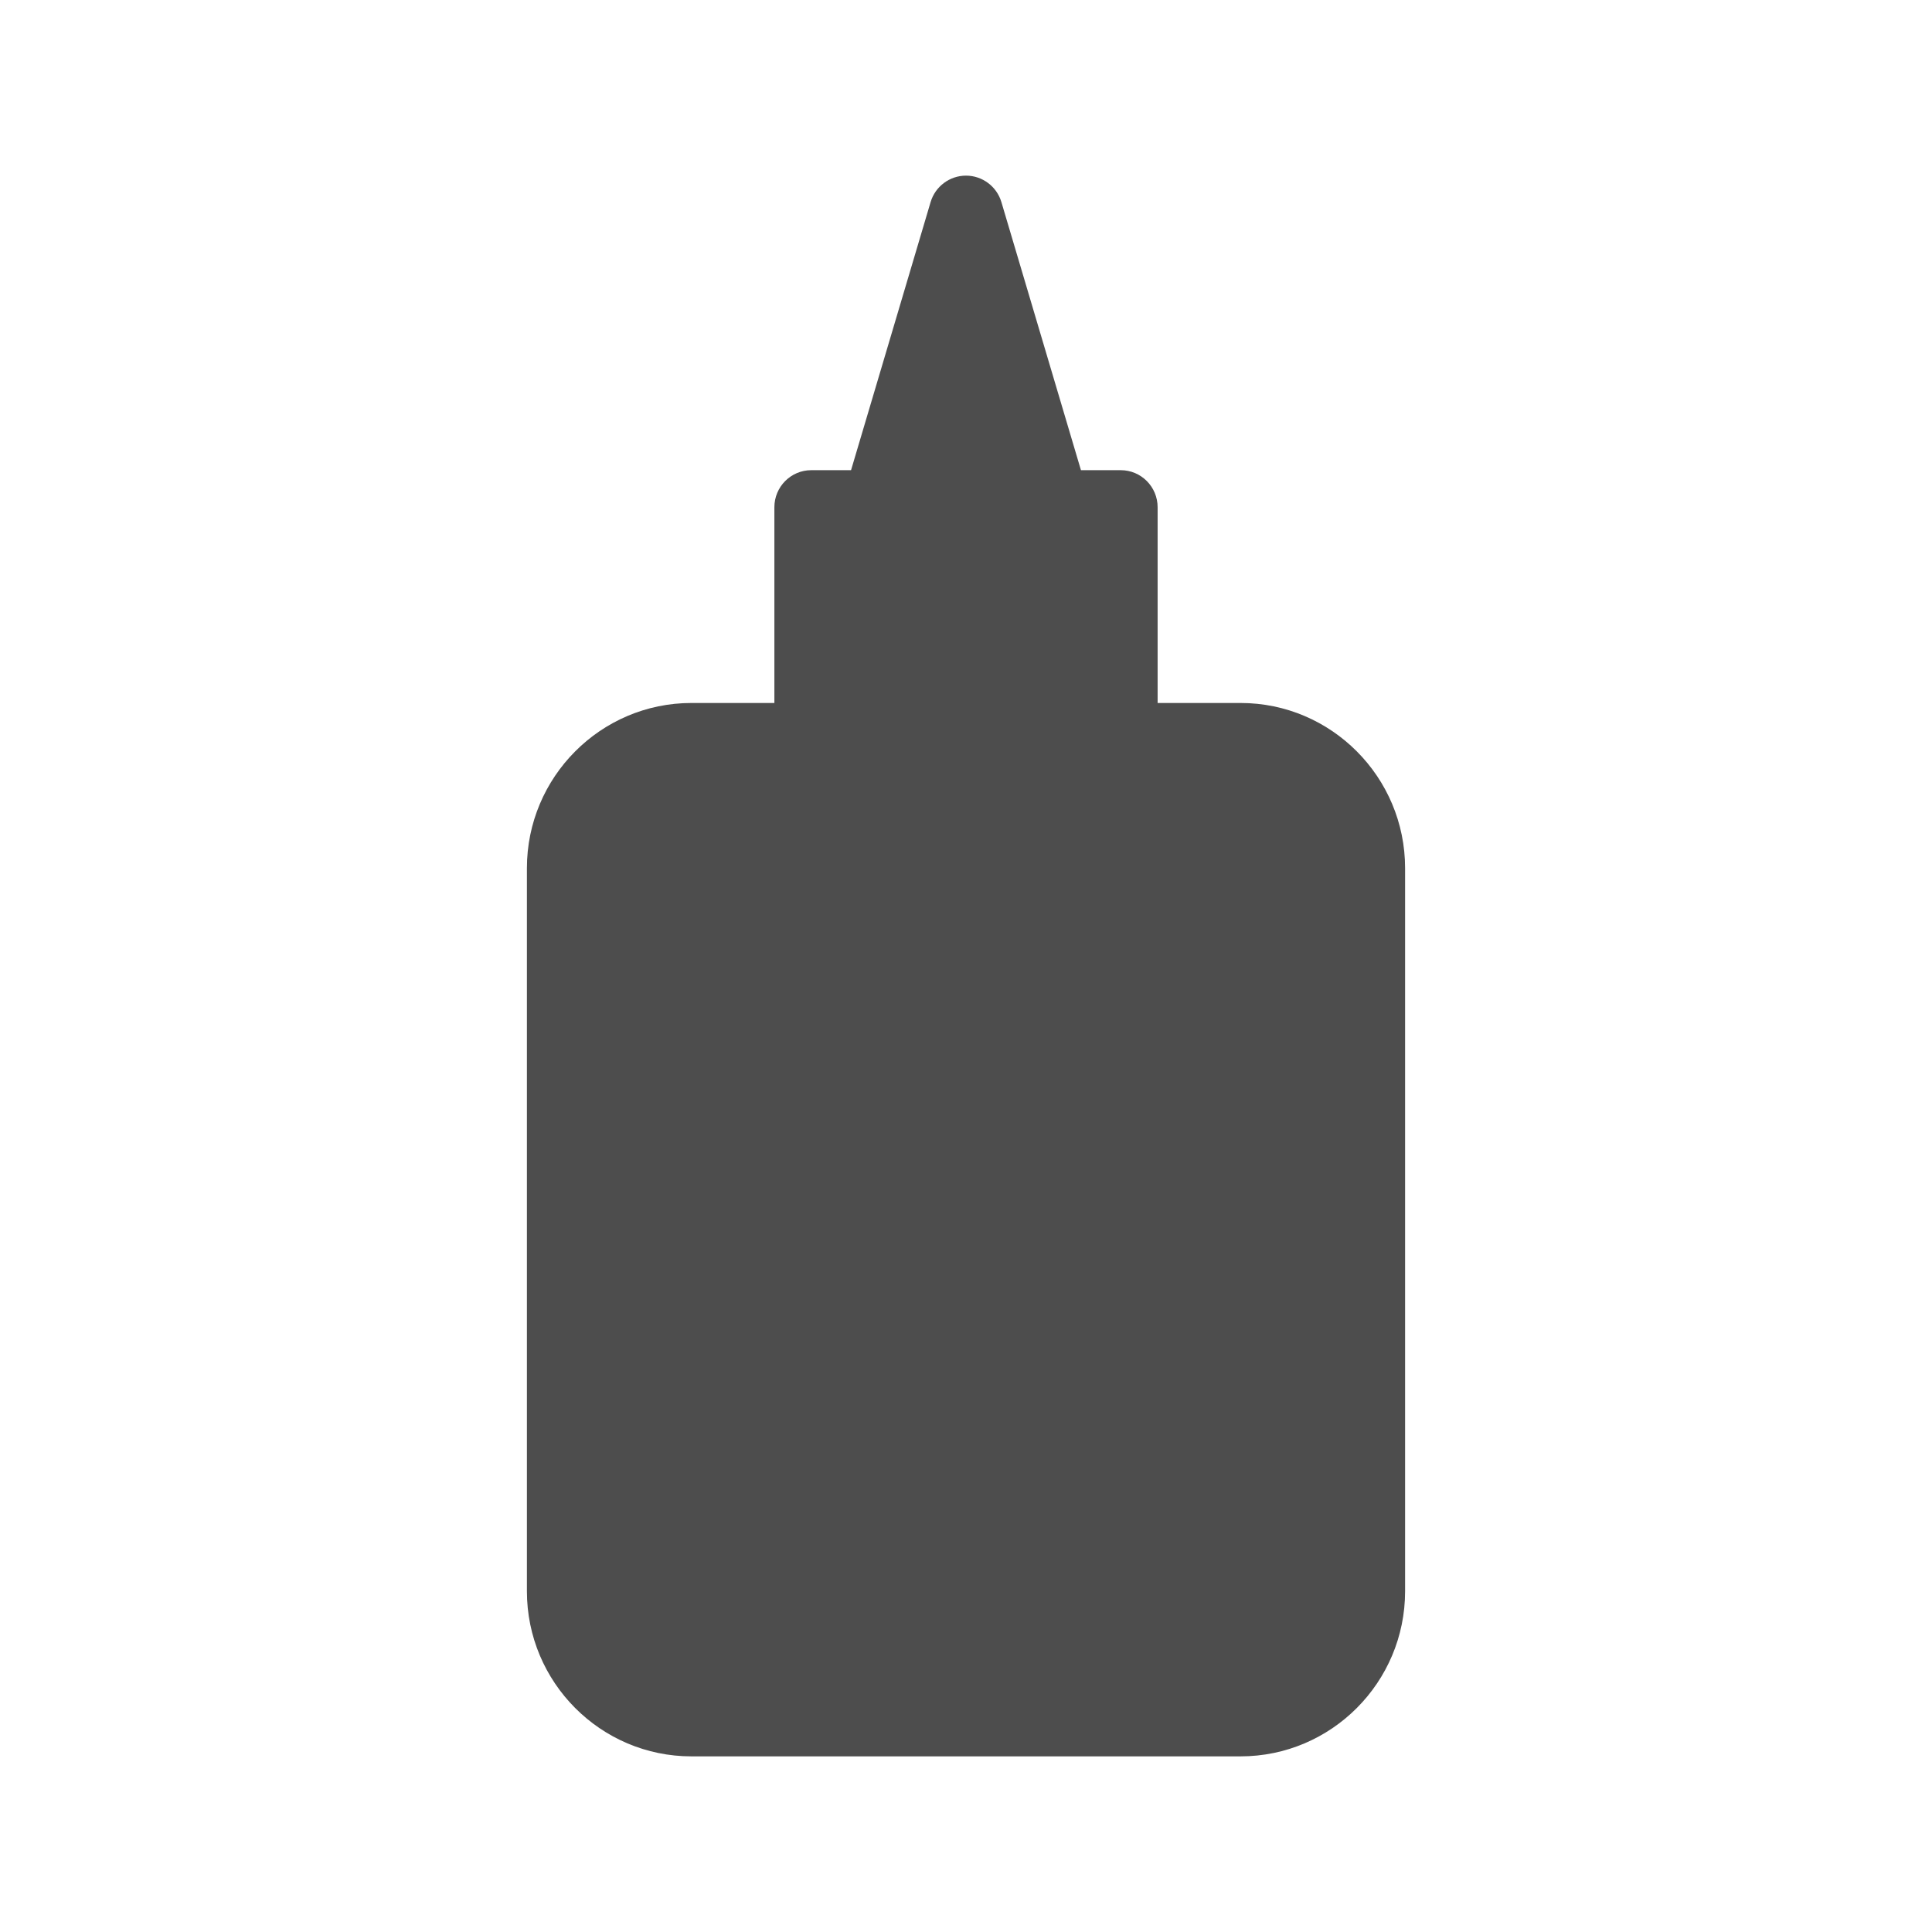
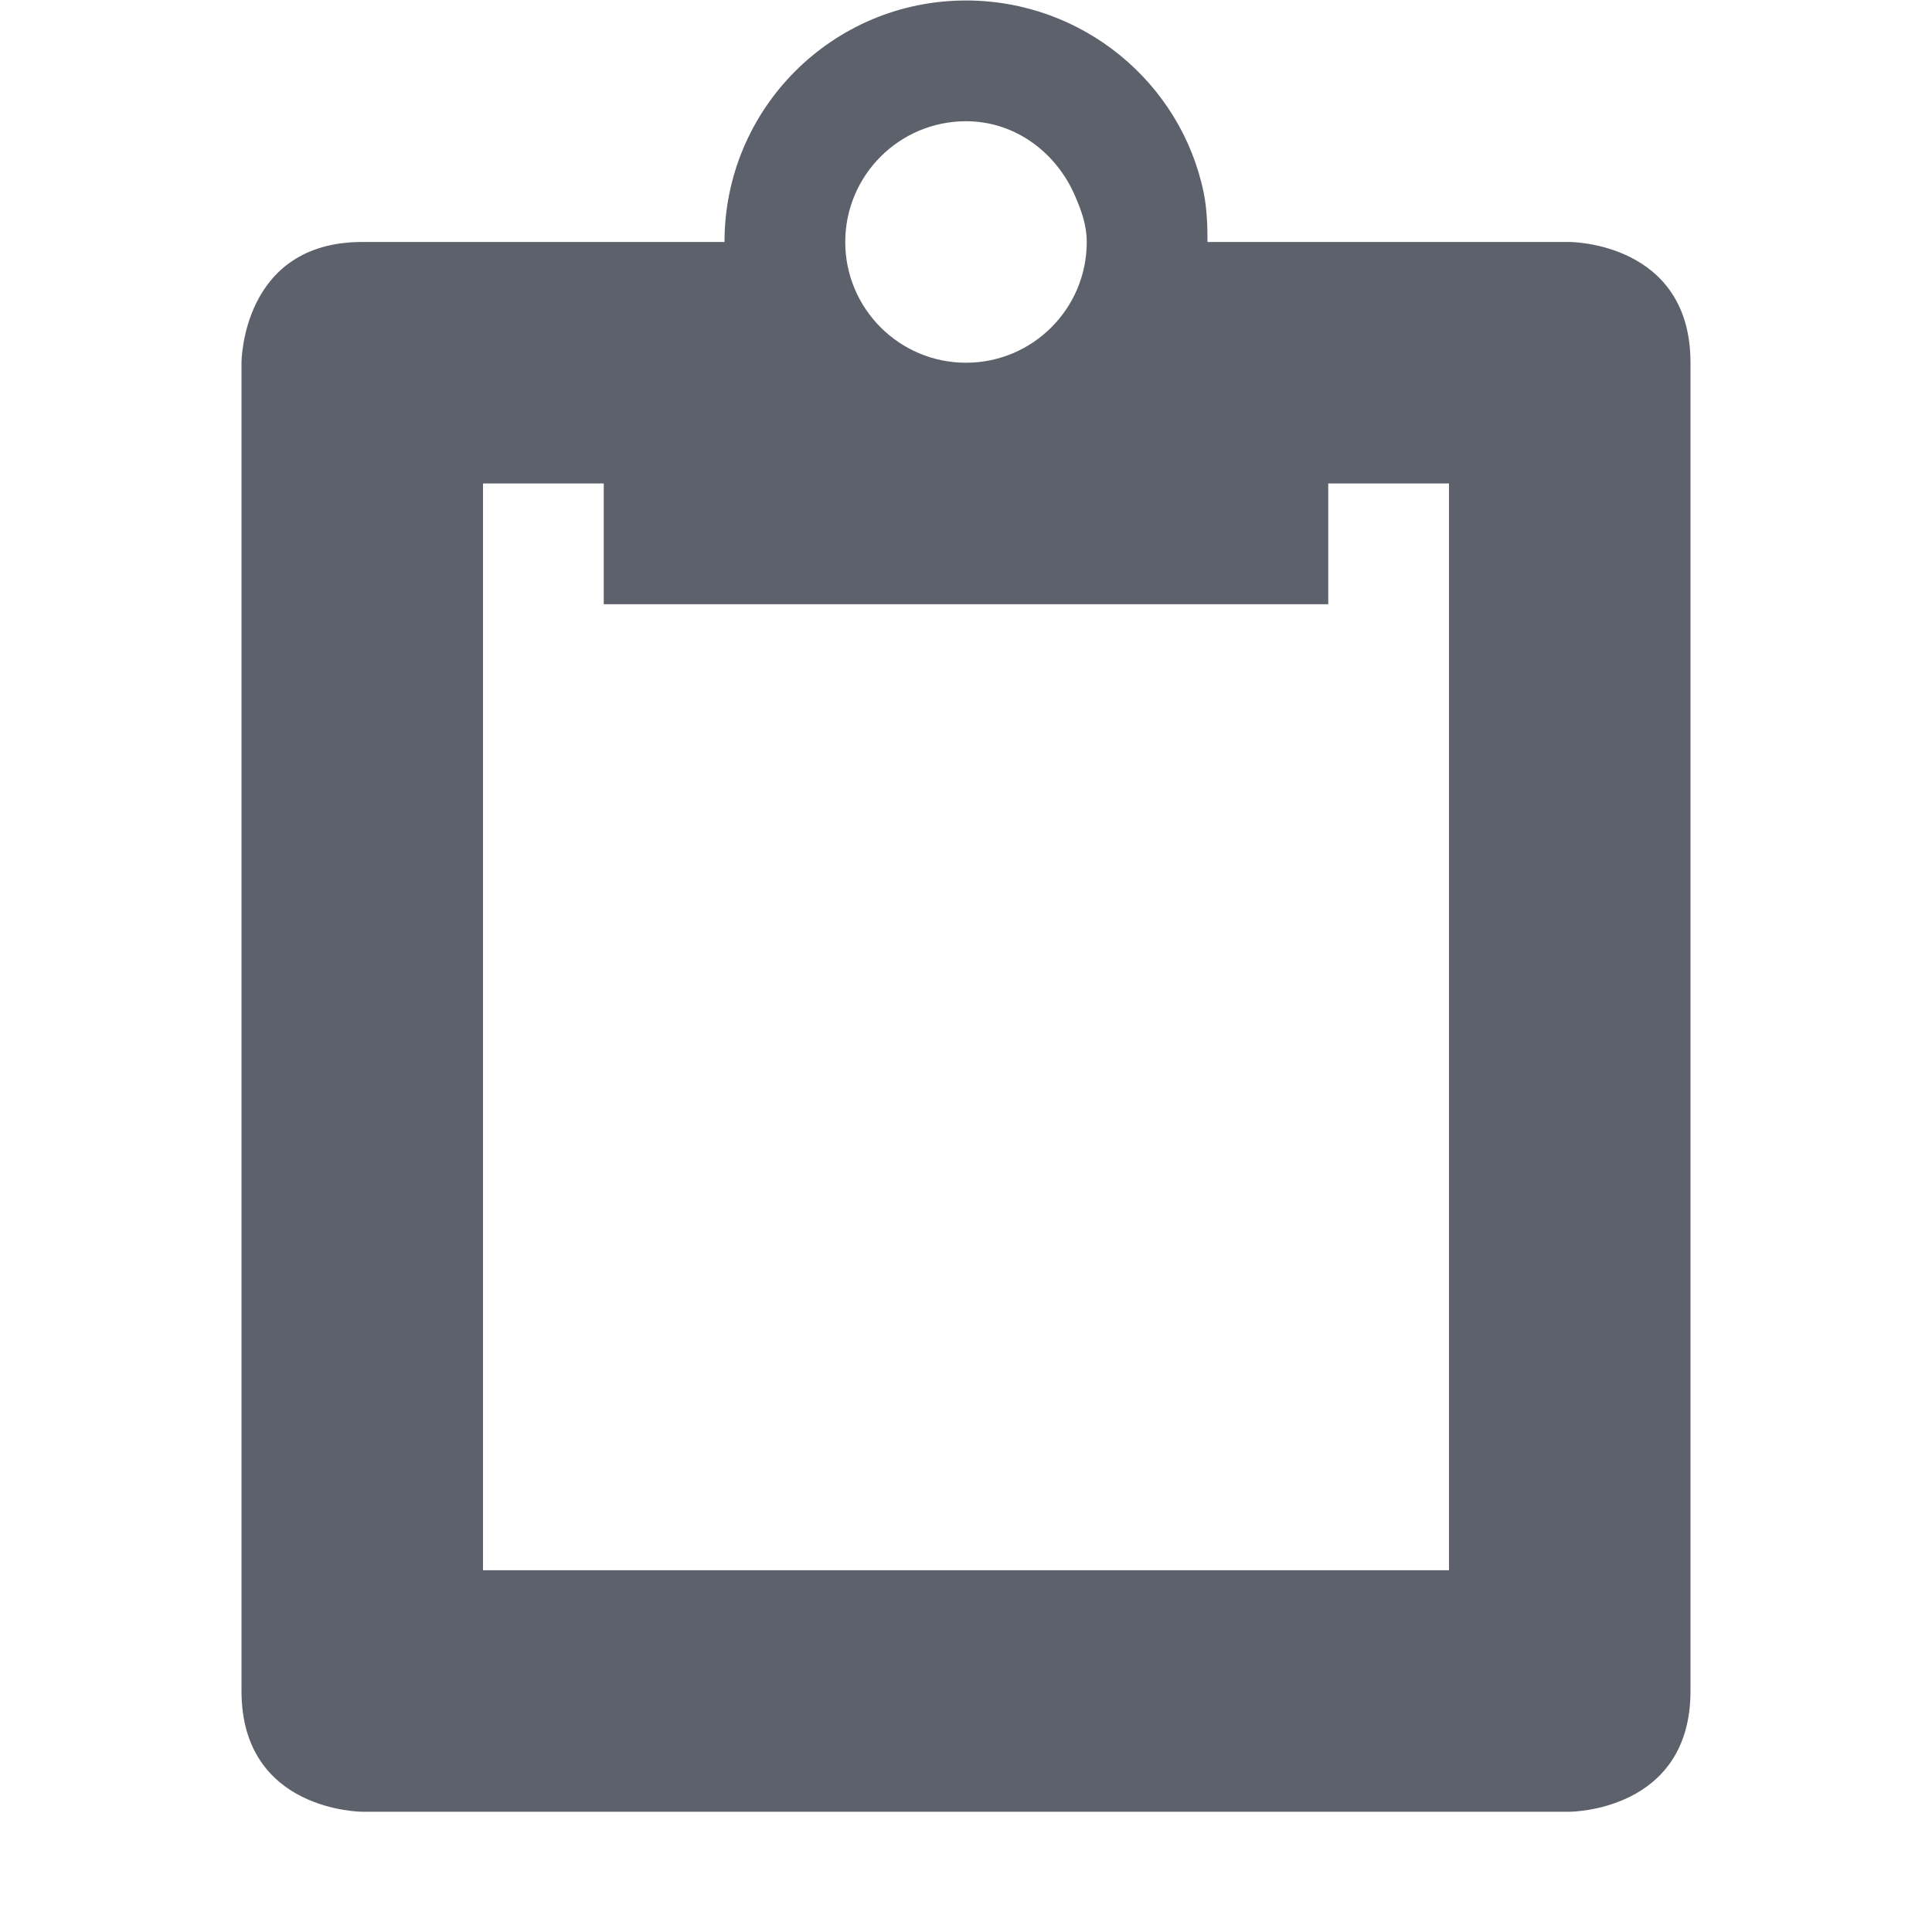
- <svg xmlns="http://www.w3.org/2000/svg" viewBox="0 0 22 22">
-   <defs id="defs3051">
+ <svg xmlns="http://www.w3.org/2000/svg" width="16" height="16" viewBox="0 0 16 16">
+   <defs>
    <style type="text/css" id="current-color-scheme">
-       .ColorScheme-Text {
-         color:#4d4d4d
-       }
-       </style>
+    .ColorScheme-Text { color:#5c616c; } .ColorScheme-Highlight { color:#5294e2; } .ColorScheme-ButtonBackground { color:#d3dae3; }
+   </style>
  </defs>
-   <path style="fill:currentColor;fill-opacity:1;stroke:none" class="ColorScheme-Text" d="m 14.127,8.005 -0.945,0 0,-2.229 c 0,-0.233 -0.188,-0.422 -0.42,-0.422 l -0.453,0 -0.906,-3.053 C 11.35,2.123 11.186,2 11,2 10.814,2 10.65,2.123 10.597,2.301 l -0.906,3.053 -0.453,0 c -0.232,0 -0.42,0.189 -0.42,0.422 l 0,2.229 -0.945,0 C 6.84,8.005 6,8.849 6,9.886 l 0,8.234 C 6,19.157 6.84,20 7.873,20 l 6.253,0 C 15.16,20 16,19.157 16,18.12 L 16,9.886 C 16,8.849 15.16,8.005 14.127,8.005 Z" />
+   <path style="fill:currentColor;opacity:1" class="ColorScheme-Text" d="M 8 0.004 C 6.895 0.004 6 0.899 6 2.004 L 3 2.004 C 2 2.004 2 3.004 2 3.004 L 2 14.004 C 2 15.004 3 15.004 3 15.004 L 13 15.004 C 13 15.004 14 15.004 14 14.004 L 14 3.004 C 14 2.004 13 2.004 13 2.004 L 10 2.004 C 10 1.866 9.995 1.728 9.969 1.598 C 9.782 0.686 8.967 0.004 8 0.004 z M 8 1.004 C 8.414 1.004 8.754 1.27 8.906 1.629 C 8.957 1.749 9 1.866 9 2.004 C 9 2.556 8.552 3.004 8 3.004 C 7.448 3.004 7 2.556 7 2.004 C 7 1.452 7.448 1.004 8 1.004 z M 4 4.004 L 5 4.004 L 5 5.004 L 11 5.004 L 11 4.004 L 12 4.004 L 12 13.004 L 4 13.004 L 4 4.004 z" />
</svg>
